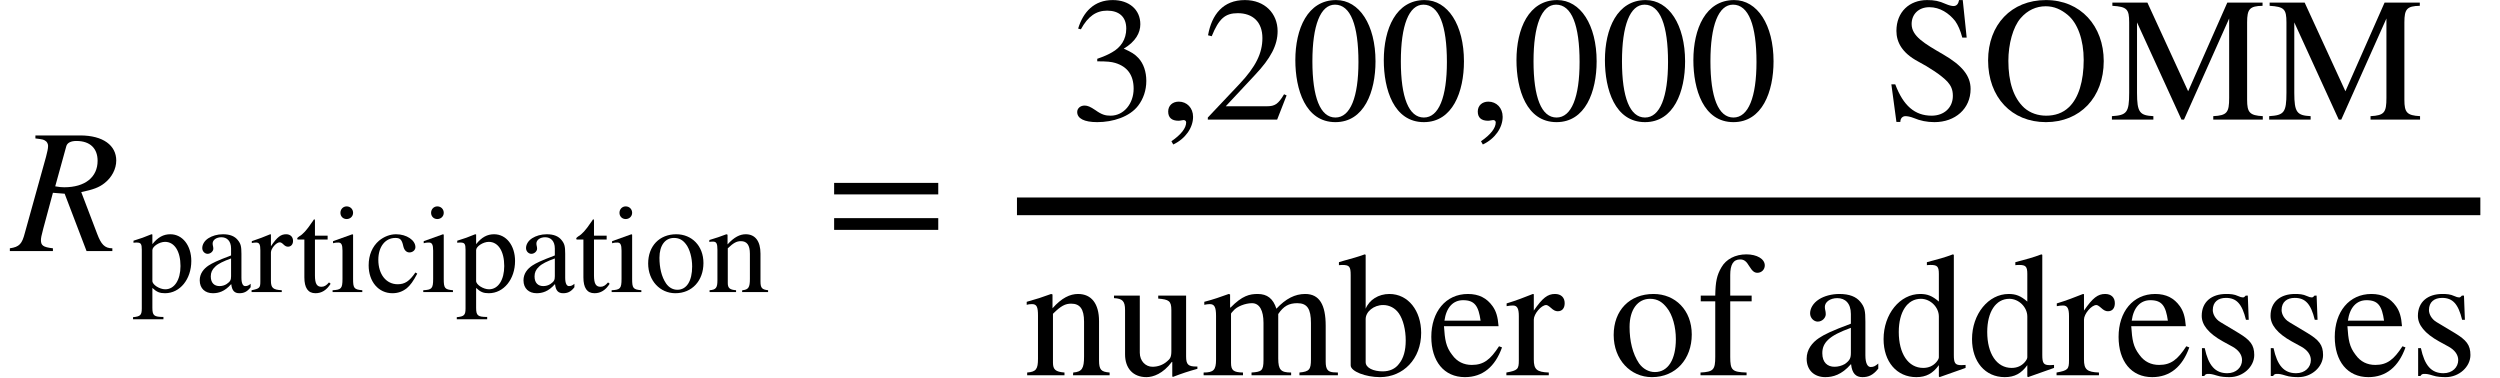
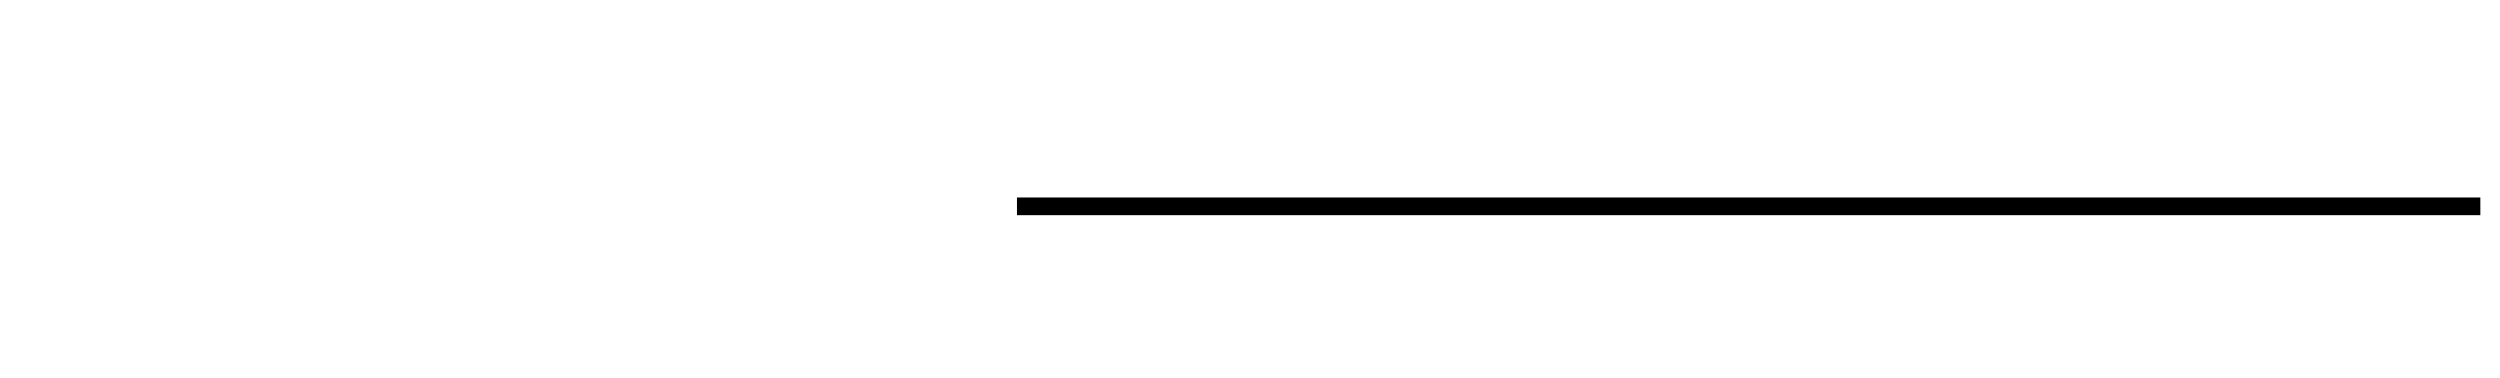
<svg xmlns="http://www.w3.org/2000/svg" xmlns:xlink="http://www.w3.org/1999/xlink" width="169.583pt" height="25.578pt" viewBox="0 0 169.583 25.578" version="1.1">
  <defs>
    <g>
      <symbol overflow="visible" id="glyph0-0">
        <path style="stroke:none;" d="" />
      </symbol>
      <symbol overflow="visible" id="glyph0-1">
        <path style="stroke:none;" d="M 1.578 -7.844 L 1.578 -7.641 C 2.094 -7.578 2.141 -7.562 2.266 -7.469 C 2.359 -7.422 2.438 -7.266 2.438 -7.141 C 2.438 -6.938 2.375 -6.703 2.297 -6.391 L 0.859 -1.219 C 0.672 -0.5 0.5 -0.281 -0.156 -0.188 L -0.156 0 L 2.766 0 L 2.766 -0.188 C 2.078 -0.266 1.953 -0.391 1.953 -0.75 C 1.953 -0.875 1.984 -1.047 2.109 -1.516 L 2.766 -3.953 L 3.562 -3.891 L 5.047 0 L 6.797 0 L 6.797 -0.188 C 6.266 -0.188 6.031 -0.469 5.766 -1.172 L 4.688 -4 C 5.5 -4.172 5.891 -4.312 6.266 -4.609 C 6.75 -4.984 7.062 -5.562 7.062 -6.141 C 7.062 -7.156 6.188 -7.844 4.609 -7.844 Z M 3.672 -7.109 C 3.734 -7.344 3.984 -7.469 4.359 -7.469 C 5.297 -7.469 5.797 -6.953 5.797 -6.125 C 5.797 -5.016 4.953 -4.328 3.531 -4.328 C 3.312 -4.328 3.219 -4.344 2.922 -4.391 Z M 3.672 -7.109 " />
      </symbol>
      <symbol overflow="visible" id="glyph1-0">
        <path style="stroke:none;" d="" />
      </symbol>
      <symbol overflow="visible" id="glyph1-1">
        <path style="stroke:none;" d="M 1.359 -3.906 L 1.297 -3.922 C 0.844 -3.734 0.547 -3.625 0.078 -3.484 L 0.078 -3.344 C 0.156 -3.359 0.219 -3.359 0.297 -3.359 C 0.578 -3.359 0.641 -3.266 0.641 -2.875 L 0.641 1.109 C 0.641 1.562 0.547 1.656 0.047 1.703 L 0.047 1.844 L 2.109 1.844 L 2.109 1.688 C 1.469 1.688 1.359 1.594 1.359 1.062 L 1.359 -0.281 C 1.656 0 1.859 0.078 2.219 0.078 C 3.234 0.078 4 -0.875 4 -2.109 C 4 -3.156 3.406 -3.922 2.578 -3.922 C 2.109 -3.922 1.734 -3.719 1.359 -3.25 Z M 1.359 -2.844 C 1.359 -3.094 1.828 -3.406 2.219 -3.406 C 2.859 -3.406 3.266 -2.766 3.266 -1.766 C 3.266 -0.828 2.859 -0.188 2.234 -0.188 C 1.844 -0.188 1.359 -0.5 1.359 -0.75 Z M 1.359 -2.844 " />
      </symbol>
      <symbol overflow="visible" id="glyph1-2">
        <path style="stroke:none;" d="M 3.766 -0.562 C 3.625 -0.438 3.531 -0.406 3.391 -0.406 C 3.25 -0.406 3.141 -0.578 3.141 -0.969 L 3.141 -2.594 C 3.141 -3.109 3.094 -3.281 2.891 -3.531 C 2.688 -3.781 2.375 -3.922 1.891 -3.922 C 1.5 -3.922 1.156 -3.812 0.906 -3.656 C 0.609 -3.469 0.484 -3.203 0.484 -2.984 C 0.484 -2.75 0.672 -2.594 0.844 -2.594 C 1.062 -2.594 1.234 -2.781 1.234 -2.938 C 1.234 -3.109 1.188 -3.141 1.188 -3.297 C 1.188 -3.531 1.438 -3.719 1.781 -3.719 C 2.156 -3.719 2.438 -3.469 2.438 -2.953 L 2.438 -2.484 C 1.484 -2.125 1.172 -1.969 0.906 -1.797 C 0.578 -1.578 0.312 -1.25 0.312 -0.797 C 0.312 -0.234 0.688 0.078 1.203 0.078 C 1.578 0.078 2 -0.031 2.438 -0.531 L 2.453 -0.531 C 2.5 -0.078 2.688 0.078 3 0.078 C 3.281 0.078 3.516 0 3.766 -0.328 Z M 2.438 -1.078 C 2.438 -0.828 2.391 -0.719 2.141 -0.547 C 2 -0.453 1.828 -0.406 1.656 -0.406 C 1.312 -0.406 1.062 -0.609 1.062 -1.062 C 1.062 -1.328 1.156 -1.531 1.359 -1.719 C 1.562 -1.922 1.922 -2.094 2.438 -2.281 Z M 2.438 -1.078 " />
      </symbol>
      <symbol overflow="visible" id="glyph1-3">
        <path style="stroke:none;" d="M 1.359 -3.906 L 1.312 -3.922 C 0.875 -3.734 0.562 -3.625 0.062 -3.453 L 0.062 -3.328 C 0.172 -3.344 0.25 -3.359 0.359 -3.359 C 0.578 -3.359 0.641 -3.219 0.641 -2.844 L 0.641 -0.719 C 0.641 -0.297 0.594 -0.234 0.047 -0.125 L 0.047 0 L 2.094 0 L 2.094 -0.125 C 1.5 -0.156 1.359 -0.281 1.359 -0.766 L 1.359 -2.688 C 1.359 -2.953 1.719 -3.375 1.953 -3.375 C 2.016 -3.375 2.094 -3.344 2.188 -3.25 C 2.312 -3.125 2.406 -3.078 2.516 -3.078 C 2.719 -3.078 2.859 -3.234 2.859 -3.469 C 2.859 -3.75 2.672 -3.922 2.391 -3.922 C 2.031 -3.922 1.781 -3.734 1.359 -3.109 Z M 1.359 -3.906 " />
      </symbol>
      <symbol overflow="visible" id="glyph1-4">
        <path style="stroke:none;" d="M 2.266 -0.656 C 2.078 -0.438 1.938 -0.359 1.75 -0.359 C 1.438 -0.359 1.312 -0.578 1.312 -1.125 L 1.312 -3.562 L 2.172 -3.562 L 2.172 -3.828 L 1.312 -3.828 L 1.312 -4.812 C 1.312 -4.906 1.297 -4.938 1.25 -4.938 C 1.203 -4.844 1.125 -4.766 1.078 -4.688 C 0.766 -4.219 0.484 -3.906 0.25 -3.781 C 0.156 -3.719 0.109 -3.672 0.109 -3.625 C 0.109 -3.594 0.125 -3.578 0.141 -3.562 L 0.594 -3.562 L 0.594 -1 C 0.594 -0.281 0.844 0.078 1.344 0.078 C 1.766 0.078 2.094 -0.125 2.375 -0.562 Z M 2.266 -0.656 " />
      </symbol>
      <symbol overflow="visible" id="glyph1-5">
        <path style="stroke:none;" d="M 1.531 -5.375 C 1.531 -5.625 1.344 -5.812 1.094 -5.812 C 0.859 -5.812 0.672 -5.625 0.672 -5.375 C 0.672 -5.141 0.844 -4.953 1.094 -4.953 C 1.344 -4.953 1.531 -5.141 1.531 -5.375 Z M 2.156 0 L 2.156 -0.125 C 1.594 -0.172 1.531 -0.266 1.531 -0.891 L 1.531 -3.891 L 1.484 -3.922 L 0.172 -3.453 L 0.172 -3.312 C 0.328 -3.359 0.453 -3.359 0.531 -3.359 C 0.734 -3.359 0.812 -3.219 0.812 -2.812 L 0.812 -0.891 C 0.812 -0.234 0.719 -0.156 0.141 -0.125 L 0.141 0 Z M 2.156 0 " />
      </symbol>
      <symbol overflow="visible" id="glyph1-6">
        <path style="stroke:none;" d="M 3.391 -1.328 C 2.984 -0.734 2.672 -0.531 2.188 -0.531 C 1.406 -0.531 0.875 -1.203 0.875 -2.188 C 0.875 -3.078 1.344 -3.672 2.031 -3.672 C 2.328 -3.672 2.438 -3.578 2.531 -3.266 L 2.578 -3.078 C 2.641 -2.828 2.797 -2.688 2.984 -2.688 C 3.203 -2.688 3.391 -2.844 3.391 -3.047 C 3.391 -3.516 2.797 -3.922 2.078 -3.922 C 1.672 -3.922 1.266 -3.766 0.922 -3.484 C 0.469 -3.094 0.219 -2.516 0.219 -1.812 C 0.219 -0.703 0.891 0.078 1.828 0.078 C 2.203 0.078 2.516 -0.031 2.812 -0.266 C 3.062 -0.484 3.234 -0.719 3.516 -1.25 Z M 3.391 -1.328 " />
      </symbol>
      <symbol overflow="visible" id="glyph1-7">
        <path style="stroke:none;" d="M 4 -1.969 C 4 -3.141 3.203 -3.922 2.156 -3.922 C 1.016 -3.922 0.25 -3.125 0.25 -1.938 C 0.25 -0.766 1.062 0.078 2.094 0.078 C 3.234 0.078 4 -0.781 4 -1.969 Z M 3.234 -1.734 C 3.234 -0.75 2.859 -0.156 2.234 -0.156 C 1.922 -0.156 1.656 -0.312 1.469 -0.578 C 1.156 -1.031 1.016 -1.656 1.016 -2.328 C 1.016 -3.172 1.406 -3.672 2 -3.672 C 2.375 -3.672 2.609 -3.516 2.812 -3.25 C 3.078 -2.906 3.234 -2.312 3.234 -1.734 Z M 3.234 -1.734 " />
      </symbol>
      <symbol overflow="visible" id="glyph1-8">
        <path style="stroke:none;" d="M 4.125 0 L 4.125 -0.125 C 3.719 -0.172 3.609 -0.266 3.609 -0.719 L 3.609 -2.609 C 3.609 -3.453 3.25 -3.922 2.609 -3.922 C 2.219 -3.922 1.828 -3.734 1.375 -3.234 L 1.375 -3.891 L 1.297 -3.922 C 0.891 -3.766 0.609 -3.672 0.141 -3.531 L 0.141 -3.391 C 0.203 -3.422 0.297 -3.422 0.391 -3.422 C 0.625 -3.422 0.688 -3.281 0.688 -2.875 L 0.688 -0.797 C 0.688 -0.297 0.594 -0.156 0.156 -0.125 L 0.156 0 L 1.953 0 L 1.953 -0.125 C 1.516 -0.156 1.391 -0.281 1.391 -0.609 L 1.391 -2.969 C 1.781 -3.344 2 -3.453 2.281 -3.453 C 2.688 -3.453 2.891 -3.188 2.891 -2.594 L 2.891 -0.891 C 2.891 -0.328 2.797 -0.156 2.375 -0.125 L 2.359 0 Z M 4.125 0 " />
      </symbol>
      <symbol overflow="visible" id="glyph2-0">
        <path style="stroke:none;" d="" />
      </symbol>
      <symbol overflow="visible" id="glyph2-1">
        <path style="stroke:none;" d="M 7.641 -3.844 L 7.641 -4.625 L 0.578 -4.625 L 0.578 -3.844 Z M 7.641 -1.438 L 7.641 -2.234 L 0.578 -2.234 L 0.578 -1.438 Z M 7.641 -1.438 " />
      </symbol>
      <symbol overflow="visible" id="glyph2-2">
        <path style="stroke:none;" d="M 0.734 -6.125 C 1.219 -7.016 1.781 -7.391 2.516 -7.391 C 3.312 -7.391 3.812 -6.984 3.812 -6.172 C 3.812 -5.438 3.438 -4.891 2.844 -4.562 C 2.609 -4.422 2.297 -4.281 1.844 -4.125 L 1.844 -3.953 C 2.516 -3.953 2.797 -3.922 3.062 -3.844 C 3.891 -3.594 4.312 -3.016 4.312 -2.094 C 4.312 -1.078 3.641 -0.266 2.75 -0.266 C 2.406 -0.266 2.156 -0.328 1.719 -0.641 C 1.375 -0.875 1.188 -0.953 0.984 -0.953 C 0.703 -0.953 0.484 -0.766 0.484 -0.516 C 0.484 -0.078 0.953 0.172 1.844 0.172 C 2.906 0.172 4.047 -0.188 4.625 -0.953 C 4.969 -1.406 5.172 -1.984 5.172 -2.625 C 5.172 -3.25 4.984 -3.797 4.641 -4.172 C 4.391 -4.438 4.172 -4.578 3.641 -4.812 C 4.453 -5.297 4.766 -5.891 4.766 -6.469 C 4.766 -7.453 4.016 -8.109 2.891 -8.109 C 1.641 -8.109 0.891 -7.312 0.547 -6.172 Z M 0.734 -6.125 " />
      </symbol>
      <symbol overflow="visible" id="glyph2-3">
        <path style="stroke:none;" d="M 1 1.688 C 1.828 1.297 2.344 0.547 2.344 -0.188 C 2.344 -0.797 1.922 -1.219 1.375 -1.219 C 0.953 -1.219 0.656 -0.953 0.656 -0.547 C 0.656 -0.125 0.906 0.078 1.359 0.078 C 1.484 0.078 1.609 0.031 1.703 0.031 C 1.797 0.031 1.875 0.094 1.875 0.188 C 1.875 0.578 1.531 1.016 0.875 1.469 Z M 1 1.688 " />
      </symbol>
      <symbol overflow="visible" id="glyph2-4">
        <path style="stroke:none;" d="M 5.688 -1.641 L 5.516 -1.719 C 5.125 -1.047 4.875 -0.906 4.375 -0.906 L 1.562 -0.906 L 3.547 -3.031 C 4.609 -4.156 5.078 -5.047 5.078 -6 C 5.078 -7.188 4.219 -8.109 2.859 -8.109 C 1.375 -8.109 0.609 -7.125 0.359 -5.719 L 0.609 -5.656 C 1.094 -6.844 1.516 -7.219 2.375 -7.219 C 3.391 -7.219 4.047 -6.625 4.047 -5.531 C 4.047 -4.516 3.609 -3.594 2.484 -2.406 L 0.344 -0.141 L 0.344 0 L 5.047 0 Z M 5.688 -1.641 " />
      </symbol>
      <symbol overflow="visible" id="glyph2-5">
        <path style="stroke:none;" d="M 5.719 -3.953 C 5.719 -6.422 4.625 -8.109 3.047 -8.109 C 1.109 -8.109 0.281 -6.156 0.281 -4.031 C 0.281 -2.062 0.953 0.172 3 0.172 C 4.953 0.172 5.719 -1.891 5.719 -3.953 Z M 4.562 -3.906 C 4.562 -1.531 4.016 -0.141 3 -0.141 C 1.969 -0.141 1.438 -1.516 1.438 -3.953 C 1.438 -6.391 1.984 -7.797 2.969 -7.797 C 4.031 -7.797 4.562 -6.391 4.562 -3.906 Z M 4.562 -3.906 " />
      </symbol>
      <symbol overflow="visible" id="glyph2-6">
        <path style="stroke:none;" d="M 5.625 -5.562 L 5.359 -8.109 L 5.109 -8.109 C 5.062 -7.844 4.938 -7.703 4.734 -7.703 C 4.609 -7.703 4.422 -7.75 4.203 -7.844 C 3.75 -8.047 3.438 -8.109 2.938 -8.109 C 1.75 -8.109 0.859 -7.312 0.859 -6.016 C 0.859 -5.266 1.234 -4.531 2.312 -3.953 C 3.078 -3.547 3.906 -3.016 4.328 -2.562 C 4.562 -2.297 4.688 -2.031 4.688 -1.609 C 4.688 -0.812 4.094 -0.266 3.25 -0.266 C 2.109 -0.266 1.328 -0.938 0.781 -2.391 L 0.516 -2.391 L 0.859 0.156 L 1.125 0.156 C 1.125 -0.094 1.281 -0.234 1.469 -0.234 C 1.594 -0.234 1.797 -0.203 2.031 -0.109 C 2.469 0.078 2.938 0.172 3.438 0.172 C 4.844 0.172 5.891 -0.734 5.891 -2.078 C 5.891 -2.984 5.297 -3.688 4.031 -4.422 C 2.766 -5.156 1.891 -5.656 1.891 -6.484 C 1.891 -7.141 2.359 -7.625 3.094 -7.625 C 3.812 -7.625 4.422 -7.219 4.844 -6.688 C 5.047 -6.391 5.188 -6.078 5.328 -5.562 Z M 5.625 -5.562 " />
      </symbol>
      <symbol overflow="visible" id="glyph2-7">
        <path style="stroke:none;" d="M 8.25 -3.969 C 8.25 -6.344 6.688 -8.109 4.328 -8.109 C 1.984 -8.109 0.406 -6.438 0.406 -4.016 C 0.406 -1.516 2 0.172 4.328 0.172 C 6.641 0.172 8.25 -1.5 8.25 -3.969 Z M 6.891 -4.047 C 6.891 -2.609 6.547 -1.469 5.891 -0.844 C 5.469 -0.438 4.938 -0.266 4.344 -0.266 C 3.797 -0.266 3.266 -0.438 2.859 -0.797 C 2.125 -1.469 1.781 -2.562 1.781 -3.984 C 1.781 -5.125 2.094 -6.281 2.609 -6.875 C 3.078 -7.422 3.672 -7.688 4.312 -7.688 C 4.891 -7.688 5.359 -7.469 5.797 -7.109 C 6.484 -6.547 6.891 -5.406 6.891 -4.047 Z M 6.891 -4.047 " />
      </symbol>
      <symbol overflow="visible" id="glyph2-8">
        <path style="stroke:none;" d="M 10.375 0 L 10.375 -0.234 C 9.484 -0.281 9.312 -0.484 9.312 -1.344 L 9.312 -6.594 C 9.312 -7.5 9.484 -7.703 10.359 -7.719 L 10.359 -7.938 L 7.969 -7.938 L 5.312 -1.922 L 2.547 -7.938 L 0.172 -7.938 L 0.172 -7.719 C 1.156 -7.656 1.312 -7.5 1.312 -6.594 L 1.312 -1.812 C 1.312 -0.469 1.141 -0.297 0.141 -0.234 L 0.141 0 L 2.953 0 L 2.953 -0.234 C 2.031 -0.281 1.844 -0.484 1.844 -1.812 L 1.844 -6.594 L 4.859 0 L 5.031 0 L 8.094 -6.859 L 8.094 -1.469 C 8.094 -0.484 7.953 -0.281 7.016 -0.234 L 7.016 0 Z M 10.375 0 " />
      </symbol>
      <symbol overflow="visible" id="glyph2-9">
        <path style="stroke:none;" d="M 5.812 0 L 5.812 -0.188 C 5.234 -0.234 5.094 -0.375 5.094 -1.016 L 5.094 -3.672 C 5.094 -4.859 4.578 -5.516 3.672 -5.516 C 3.125 -5.516 2.562 -5.25 1.938 -4.547 L 1.938 -5.484 L 1.844 -5.516 C 1.25 -5.297 0.859 -5.172 0.188 -4.984 L 0.188 -4.781 C 0.281 -4.812 0.406 -4.828 0.547 -4.828 C 0.875 -4.828 0.953 -4.625 0.953 -4.047 L 0.953 -1.125 C 0.953 -0.422 0.828 -0.234 0.219 -0.188 L 0.219 0 L 2.75 0 L 2.75 -0.188 C 2.141 -0.234 1.969 -0.391 1.969 -0.859 L 1.969 -4.172 C 2.516 -4.719 2.812 -4.859 3.203 -4.859 C 3.797 -4.859 4.078 -4.5 4.078 -3.641 L 4.078 -1.266 C 4.078 -0.469 3.938 -0.234 3.344 -0.188 L 3.328 0 Z M 5.812 0 " />
      </symbol>
      <symbol overflow="visible" id="glyph2-10">
        <path style="stroke:none;" d="M 5.766 -0.594 L 5.688 -0.594 C 5.141 -0.594 5 -0.734 5 -1.281 L 5 -5.406 L 3.109 -5.406 L 3.109 -5.203 C 3.828 -5.141 4 -5.047 4 -4.422 L 4 -1.641 C 4 -1.219 3.906 -1.109 3.719 -0.953 C 3.422 -0.688 3.062 -0.578 2.719 -0.578 C 2.25 -0.578 1.859 -0.969 1.859 -1.531 L 1.859 -5.406 L 0.109 -5.406 L 0.109 -5.234 C 0.688 -5.203 0.859 -5.031 0.859 -4.422 L 0.859 -1.422 C 0.859 -0.484 1.391 0.125 2.312 0.125 C 2.766 0.125 3.438 -0.109 4.031 -0.906 L 4.062 -0.906 L 4.062 0.078 L 4.109 0.109 C 4.719 -0.125 5.141 -0.266 5.766 -0.438 Z M 5.766 -0.594 " />
      </symbol>
      <symbol overflow="visible" id="glyph2-11">
        <path style="stroke:none;" d="M 9.297 0 L 9.297 -0.188 L 8.984 -0.203 C 8.625 -0.234 8.469 -0.391 8.469 -0.922 L 8.469 -3.359 C 8.469 -4.781 8.047 -5.516 7.078 -5.516 C 6.391 -5.516 5.766 -5.203 5.125 -4.516 C 4.906 -5.203 4.5 -5.516 3.859 -5.516 C 3.312 -5.516 2.812 -5.406 2.016 -4.594 L 1.984 -4.594 L 1.984 -5.484 L 1.891 -5.516 C 1.281 -5.297 0.891 -5.156 0.234 -4.984 L 0.234 -4.781 C 0.391 -4.812 0.484 -4.828 0.609 -4.828 C 0.922 -4.828 1.031 -4.625 1.031 -4.031 L 1.031 -1.062 C 1.031 -0.359 0.859 -0.188 0.188 -0.188 L 0.188 0 L 2.859 0 L 2.859 -0.188 C 2.219 -0.203 2.047 -0.328 2.047 -0.844 L 2.047 -4.172 C 2.047 -4.203 2.109 -4.281 2.203 -4.375 C 2.438 -4.672 3.031 -4.891 3.469 -4.891 C 3.984 -4.891 4.25 -4.391 4.25 -3.562 L 4.25 -1.031 C 4.25 -0.297 4.109 -0.234 3.438 -0.188 L 3.438 0 L 6.125 0 L 6.125 -0.188 C 5.438 -0.188 5.25 -0.359 5.25 -1.141 L 5.25 -4.156 C 5.609 -4.688 5.969 -4.891 6.547 -4.891 C 7.219 -4.891 7.469 -4.5 7.469 -3.547 L 7.469 -1.078 C 7.469 -0.391 7.359 -0.25 6.688 -0.188 L 6.688 0 Z M 9.297 0 " />
      </symbol>
      <symbol overflow="visible" id="glyph2-12">
        <path style="stroke:none;" d="M 1.844 -8.172 L 1.781 -8.203 C 1.266 -8.016 0.953 -7.938 0.391 -7.781 L 0.031 -7.672 L 0.031 -7.469 C 0.094 -7.469 0.156 -7.484 0.234 -7.484 C 0.734 -7.484 0.828 -7.391 0.828 -6.797 L 0.828 -0.672 C 0.828 -0.266 1.844 0.125 2.812 0.125 C 4.391 0.125 5.609 -1.109 5.609 -2.875 C 5.609 -4.375 4.734 -5.516 3.453 -5.516 C 2.719 -5.516 2.094 -5.125 1.844 -4.516 Z M 1.844 -3.812 C 1.844 -4.312 2.391 -4.766 3.031 -4.766 C 3.453 -4.766 3.844 -4.562 4.094 -4.203 C 4.391 -3.781 4.562 -3.078 4.562 -2.359 C 4.562 -1.672 4.406 -1.141 4.109 -0.781 C 3.859 -0.438 3.469 -0.266 3 -0.266 C 2.375 -0.266 1.844 -0.5 1.844 -0.891 Z M 1.844 -3.812 " />
      </symbol>
      <symbol overflow="visible" id="glyph2-13">
        <path style="stroke:none;" d="M 4.891 -1.969 C 4.312 -1.078 3.859 -0.703 3.047 -0.703 C 2.5 -0.703 2.047 -0.922 1.719 -1.375 C 1.281 -1.938 1.219 -2.406 1.156 -3.328 L 4.859 -3.328 C 4.812 -3.969 4.688 -4.359 4.453 -4.688 C 4.062 -5.234 3.531 -5.516 2.781 -5.516 C 1.266 -5.516 0.297 -4.297 0.297 -2.609 C 0.297 -0.953 1.156 0.125 2.578 0.125 C 3.781 0.125 4.625 -0.578 5.094 -1.891 Z M 1.188 -3.703 C 1.312 -4.609 1.781 -5.094 2.453 -5.094 C 3.25 -5.094 3.5 -4.688 3.641 -3.703 Z M 1.188 -3.703 " />
      </symbol>
      <symbol overflow="visible" id="glyph2-14">
        <path style="stroke:none;" d="M 1.922 -5.5 L 1.859 -5.516 C 1.219 -5.266 0.797 -5.094 0.078 -4.875 L 0.078 -4.688 C 0.25 -4.719 0.359 -4.734 0.5 -4.734 C 0.797 -4.734 0.906 -4.531 0.906 -4.016 L 0.906 -1.016 C 0.906 -0.406 0.828 -0.328 0.062 -0.188 L 0.062 0 L 2.938 0 L 2.938 -0.188 C 2.125 -0.219 1.922 -0.391 1.922 -1.078 L 1.922 -3.781 C 1.922 -4.156 2.422 -4.766 2.766 -4.766 C 2.828 -4.766 2.938 -4.703 3.078 -4.578 C 3.266 -4.406 3.391 -4.344 3.547 -4.344 C 3.844 -4.344 4.016 -4.547 4.016 -4.891 C 4.016 -5.281 3.766 -5.516 3.359 -5.516 C 2.859 -5.516 2.516 -5.25 1.922 -4.391 Z M 1.922 -5.5 " />
      </symbol>
      <symbol overflow="visible" id="glyph2-15">
        <path style="stroke:none;" d="" />
      </symbol>
      <symbol overflow="visible" id="glyph2-16">
        <path style="stroke:none;" d="M 5.641 -2.766 C 5.641 -4.422 4.516 -5.516 3.047 -5.516 C 1.422 -5.516 0.344 -4.406 0.344 -2.734 C 0.344 -1.062 1.484 0.125 2.938 0.125 C 4.562 0.125 5.641 -1.109 5.641 -2.766 Z M 4.562 -2.453 C 4.562 -1.062 4.031 -0.219 3.141 -0.219 C 2.719 -0.219 2.328 -0.438 2.062 -0.812 C 1.625 -1.469 1.422 -2.328 1.422 -3.281 C 1.422 -4.469 1.984 -5.188 2.812 -5.188 C 3.344 -5.188 3.672 -4.938 3.953 -4.578 C 4.344 -4.094 4.562 -3.266 4.562 -2.453 Z M 4.562 -2.453 " />
      </symbol>
      <symbol overflow="visible" id="glyph2-17">
        <path style="stroke:none;" d="M 0.25 -5.406 L 0.25 -5.016 L 1.234 -5.016 L 1.234 -1.25 C 1.234 -0.375 1.109 -0.234 0.234 -0.188 L 0.234 0 L 3.359 0 L 3.359 -0.188 C 2.375 -0.219 2.25 -0.344 2.25 -1.25 L 2.25 -5.016 L 3.703 -5.016 L 3.703 -5.406 L 2.25 -5.406 L 2.25 -6.797 C 2.25 -7.5 2.453 -7.859 2.922 -7.859 C 3.188 -7.859 3.344 -7.734 3.547 -7.391 C 3.75 -7.062 3.891 -6.953 4.094 -6.953 C 4.375 -6.953 4.594 -7.172 4.594 -7.453 C 4.594 -7.891 4.062 -8.203 3.344 -8.203 C 2.594 -8.203 1.969 -7.875 1.656 -7.328 C 1.344 -6.797 1.25 -6.359 1.234 -5.406 Z M 0.25 -5.406 " />
      </symbol>
      <symbol overflow="visible" id="glyph2-18">
        <path style="stroke:none;" d="M 5.297 -0.797 C 5.094 -0.625 4.984 -0.562 4.781 -0.562 C 4.578 -0.562 4.422 -0.797 4.422 -1.359 L 4.422 -3.641 C 4.422 -4.375 4.375 -4.625 4.078 -4.984 C 3.797 -5.328 3.344 -5.516 2.656 -5.516 C 2.125 -5.516 1.625 -5.375 1.281 -5.156 C 0.859 -4.891 0.672 -4.516 0.672 -4.203 C 0.672 -3.875 0.938 -3.641 1.188 -3.641 C 1.5 -3.641 1.734 -3.906 1.734 -4.141 C 1.734 -4.391 1.672 -4.422 1.672 -4.641 C 1.672 -4.969 2.031 -5.234 2.516 -5.234 C 3.047 -5.234 3.438 -4.891 3.438 -4.156 L 3.438 -3.5 C 2.094 -3 1.641 -2.766 1.281 -2.531 C 0.812 -2.219 0.438 -1.75 0.438 -1.125 C 0.438 -0.344 0.953 0.125 1.703 0.125 C 2.219 0.125 2.812 -0.031 3.438 -0.75 L 3.453 -0.75 C 3.516 -0.125 3.781 0.125 4.219 0.125 C 4.625 0.125 4.938 0 5.297 -0.453 Z M 3.438 -1.531 C 3.438 -1.172 3.375 -1.016 3.031 -0.766 C 2.812 -0.641 2.562 -0.578 2.328 -0.578 C 1.859 -0.578 1.5 -0.859 1.5 -1.5 C 1.5 -1.875 1.625 -2.156 1.906 -2.422 C 2.203 -2.703 2.703 -2.953 3.438 -3.219 Z M 3.438 -1.531 " />
      </symbol>
      <symbol overflow="visible" id="glyph2-19">
        <path style="stroke:none;" d="M 5.891 -0.5 L 5.891 -0.703 C 5.688 -0.688 5.672 -0.688 5.609 -0.688 C 5.188 -0.688 5.094 -0.812 5.094 -1.375 L 5.094 -8.172 L 5.031 -8.203 C 4.453 -7.984 4.031 -7.875 3.266 -7.672 L 3.266 -7.469 C 3.359 -7.484 3.438 -7.484 3.531 -7.484 C 3.969 -7.484 4.078 -7.375 4.078 -6.875 L 4.078 -5 C 3.625 -5.391 3.297 -5.516 2.812 -5.516 C 1.438 -5.516 0.328 -4.156 0.328 -2.453 C 0.328 -0.922 1.219 0.125 2.547 0.125 C 3.219 0.125 3.672 -0.125 4.078 -0.688 L 4.078 0.078 L 4.125 0.125 Z M 4.078 -1.219 C 4.078 -1.141 4.016 -1.016 3.906 -0.891 C 3.688 -0.641 3.391 -0.5 3.016 -0.5 C 2 -0.5 1.359 -1.469 1.359 -2.938 C 1.359 -4.297 1.938 -5.188 2.859 -5.188 C 3.5 -5.188 4.078 -4.625 4.078 -3.984 Z M 4.078 -1.219 " />
      </symbol>
      <symbol overflow="visible" id="glyph2-20">
        <path style="stroke:none;" d="M 1.875 -3.609 C 1.531 -3.812 1.359 -4.156 1.359 -4.422 C 1.359 -4.984 1.734 -5.25 2.25 -5.25 C 2.969 -5.25 3.344 -4.844 3.609 -3.766 L 3.797 -3.766 L 3.734 -5.406 L 3.594 -5.406 C 3.5 -5.297 3.453 -5.281 3.406 -5.281 C 3.328 -5.281 3.203 -5.312 3.078 -5.375 C 2.812 -5.5 2.562 -5.516 2.266 -5.516 C 1.281 -5.516 0.609 -4.984 0.609 -4.031 C 0.609 -3.422 1.062 -2.844 2.047 -2.297 L 2.703 -1.938 C 3.094 -1.719 3.344 -1.406 3.344 -1.031 C 3.344 -0.547 2.953 -0.141 2.344 -0.141 C 1.516 -0.141 1.062 -0.672 0.812 -1.844 L 0.625 -1.844 L 0.625 0.047 L 0.781 0.047 C 0.859 -0.078 0.922 -0.094 1.062 -0.094 C 1.203 -0.094 1.328 -0.078 1.625 0.016 C 1.891 0.109 2.25 0.125 2.5 0.125 C 3.406 0.125 4.172 -0.578 4.172 -1.375 C 4.172 -2.062 3.891 -2.391 3.125 -2.859 Z M 1.875 -3.609 " />
      </symbol>
    </g>
  </defs>
  <g id="surface1">
-     <g style="fill:rgb(0%,0%,0%);fill-opacity:1;">
+     <g style="fill:rgb(255%,255%,255%);fill-opacity:1;">
      <use xlink:href="#glyph0-1" x="0.824" y="17.031" />
    </g>
-     <g style="fill:rgb(0%,0%,0%);fill-opacity:1;">
+     <g style="fill:rgb(255%,255%,255%);fill-opacity:1;">
      <use xlink:href="#glyph1-1" x="8.977" y="19.812" />
      <use xlink:href="#glyph1-2" x="13.236" y="19.812" />
      <use xlink:href="#glyph1-3" x="17.019" y="19.812" />
      <use xlink:href="#glyph1-4" x="20.052" y="19.812" />
      <use xlink:href="#glyph1-5" x="22.42" y="19.812" />
      <use xlink:href="#glyph1-6" x="24.788" y="19.812" />
      <use xlink:href="#glyph1-5" x="28.57" y="19.812" />
      <use xlink:href="#glyph1-1" x="30.938" y="19.812" />
      <use xlink:href="#glyph1-2" x="35.198" y="19.812" />
      <use xlink:href="#glyph1-4" x="38.98" y="19.812" />
      <use xlink:href="#glyph1-5" x="41.349" y="19.812" />
      <use xlink:href="#glyph1-7" x="43.717" y="19.812" />
      <use xlink:href="#glyph1-8" x="47.977" y="19.812" />
    </g>
-     <g style="fill:rgb(0%,0%,0%);fill-opacity:1;">
+     <g style="fill:rgb(255%,255%,255%);fill-opacity:1;">
      <use xlink:href="#glyph2-1" x="56.004" y="17.031" />
    </g>
    <path style="fill:none;stroke-width:1.2;stroke-linecap:butt;stroke-linejoin:miter;stroke:rgb(0%,0%,0%);stroke-opacity:1;stroke-miterlimit:10;" d="M 68.984 -3.034 L 168.25 -3.034 " transform="matrix(1,0,0,1,0,17.03034)" />
-     <g style="fill:rgb(0%,0%,0%);fill-opacity:1;">
+     <g style="fill:rgb(255%,255%,255%);fill-opacity:1;">
      <use xlink:href="#glyph2-2" x="72.586" y="8.113" />
      <use xlink:href="#glyph2-3" x="78.586" y="8.113" />
      <use xlink:href="#glyph2-4" x="81.586" y="8.113" />
      <use xlink:href="#glyph2-5" x="87.586" y="8.113" />
      <use xlink:href="#glyph2-5" x="93.586" y="8.113" />
      <use xlink:href="#glyph2-3" x="99.586" y="8.113" />
      <use xlink:href="#glyph2-5" x="102.586" y="8.113" />
      <use xlink:href="#glyph2-5" x="108.586" y="8.113" />
      <use xlink:href="#glyph2-5" x="114.586" y="8.113" />
    </g>
-     <g style="fill:rgb(0%,0%,0%);fill-opacity:1;">
+     <g style="fill:rgb(255%,255%,255%);fill-opacity:1;">
      <use xlink:href="#glyph2-6" x="127.781" y="8.113" />
      <use xlink:href="#glyph2-7" x="134.453" y="8.113" />
      <use xlink:href="#glyph2-8" x="143.117" y="8.113" />
      <use xlink:href="#glyph2-8" x="153.785" y="8.113" />
    </g>
-     <g style="fill:rgb(0%,0%,0%);fill-opacity:1;">
+     <g style="fill:rgb(255%,255%,255%);fill-opacity:1;">
      <use xlink:href="#glyph2-9" x="69.457" y="25.457" />
      <use xlink:href="#glyph2-10" x="75.457" y="25.457" />
      <use xlink:href="#glyph2-11" x="81.457" y="25.457" />
      <use xlink:href="#glyph2-12" x="90.793" y="25.457" />
      <use xlink:href="#glyph2-13" x="96.793" y="25.457" />
      <use xlink:href="#glyph2-14" x="102.121" y="25.457" />
      <use xlink:href="#glyph2-15" x="106.117" y="25.457" />
      <use xlink:href="#glyph2-16" x="109.117" y="25.457" />
      <use xlink:href="#glyph2-17" x="115.117" y="25.457" />
      <use xlink:href="#glyph2-15" x="119.113" y="25.457" />
      <use xlink:href="#glyph2-18" x="122.113" y="25.457" />
      <use xlink:href="#glyph2-19" x="127.441" y="25.457" />
      <use xlink:href="#glyph2-19" x="133.441" y="25.457" />
      <use xlink:href="#glyph2-14" x="139.441" y="25.457" />
      <use xlink:href="#glyph2-13" x="143.413" y="25.457" />
      <use xlink:href="#glyph2-20" x="148.741" y="25.457" />
      <use xlink:href="#glyph2-20" x="153.409" y="25.457" />
      <use xlink:href="#glyph2-13" x="158.077" y="25.457" />
      <use xlink:href="#glyph2-20" x="163.405" y="25.457" />
    </g>
  </g>
</svg>
